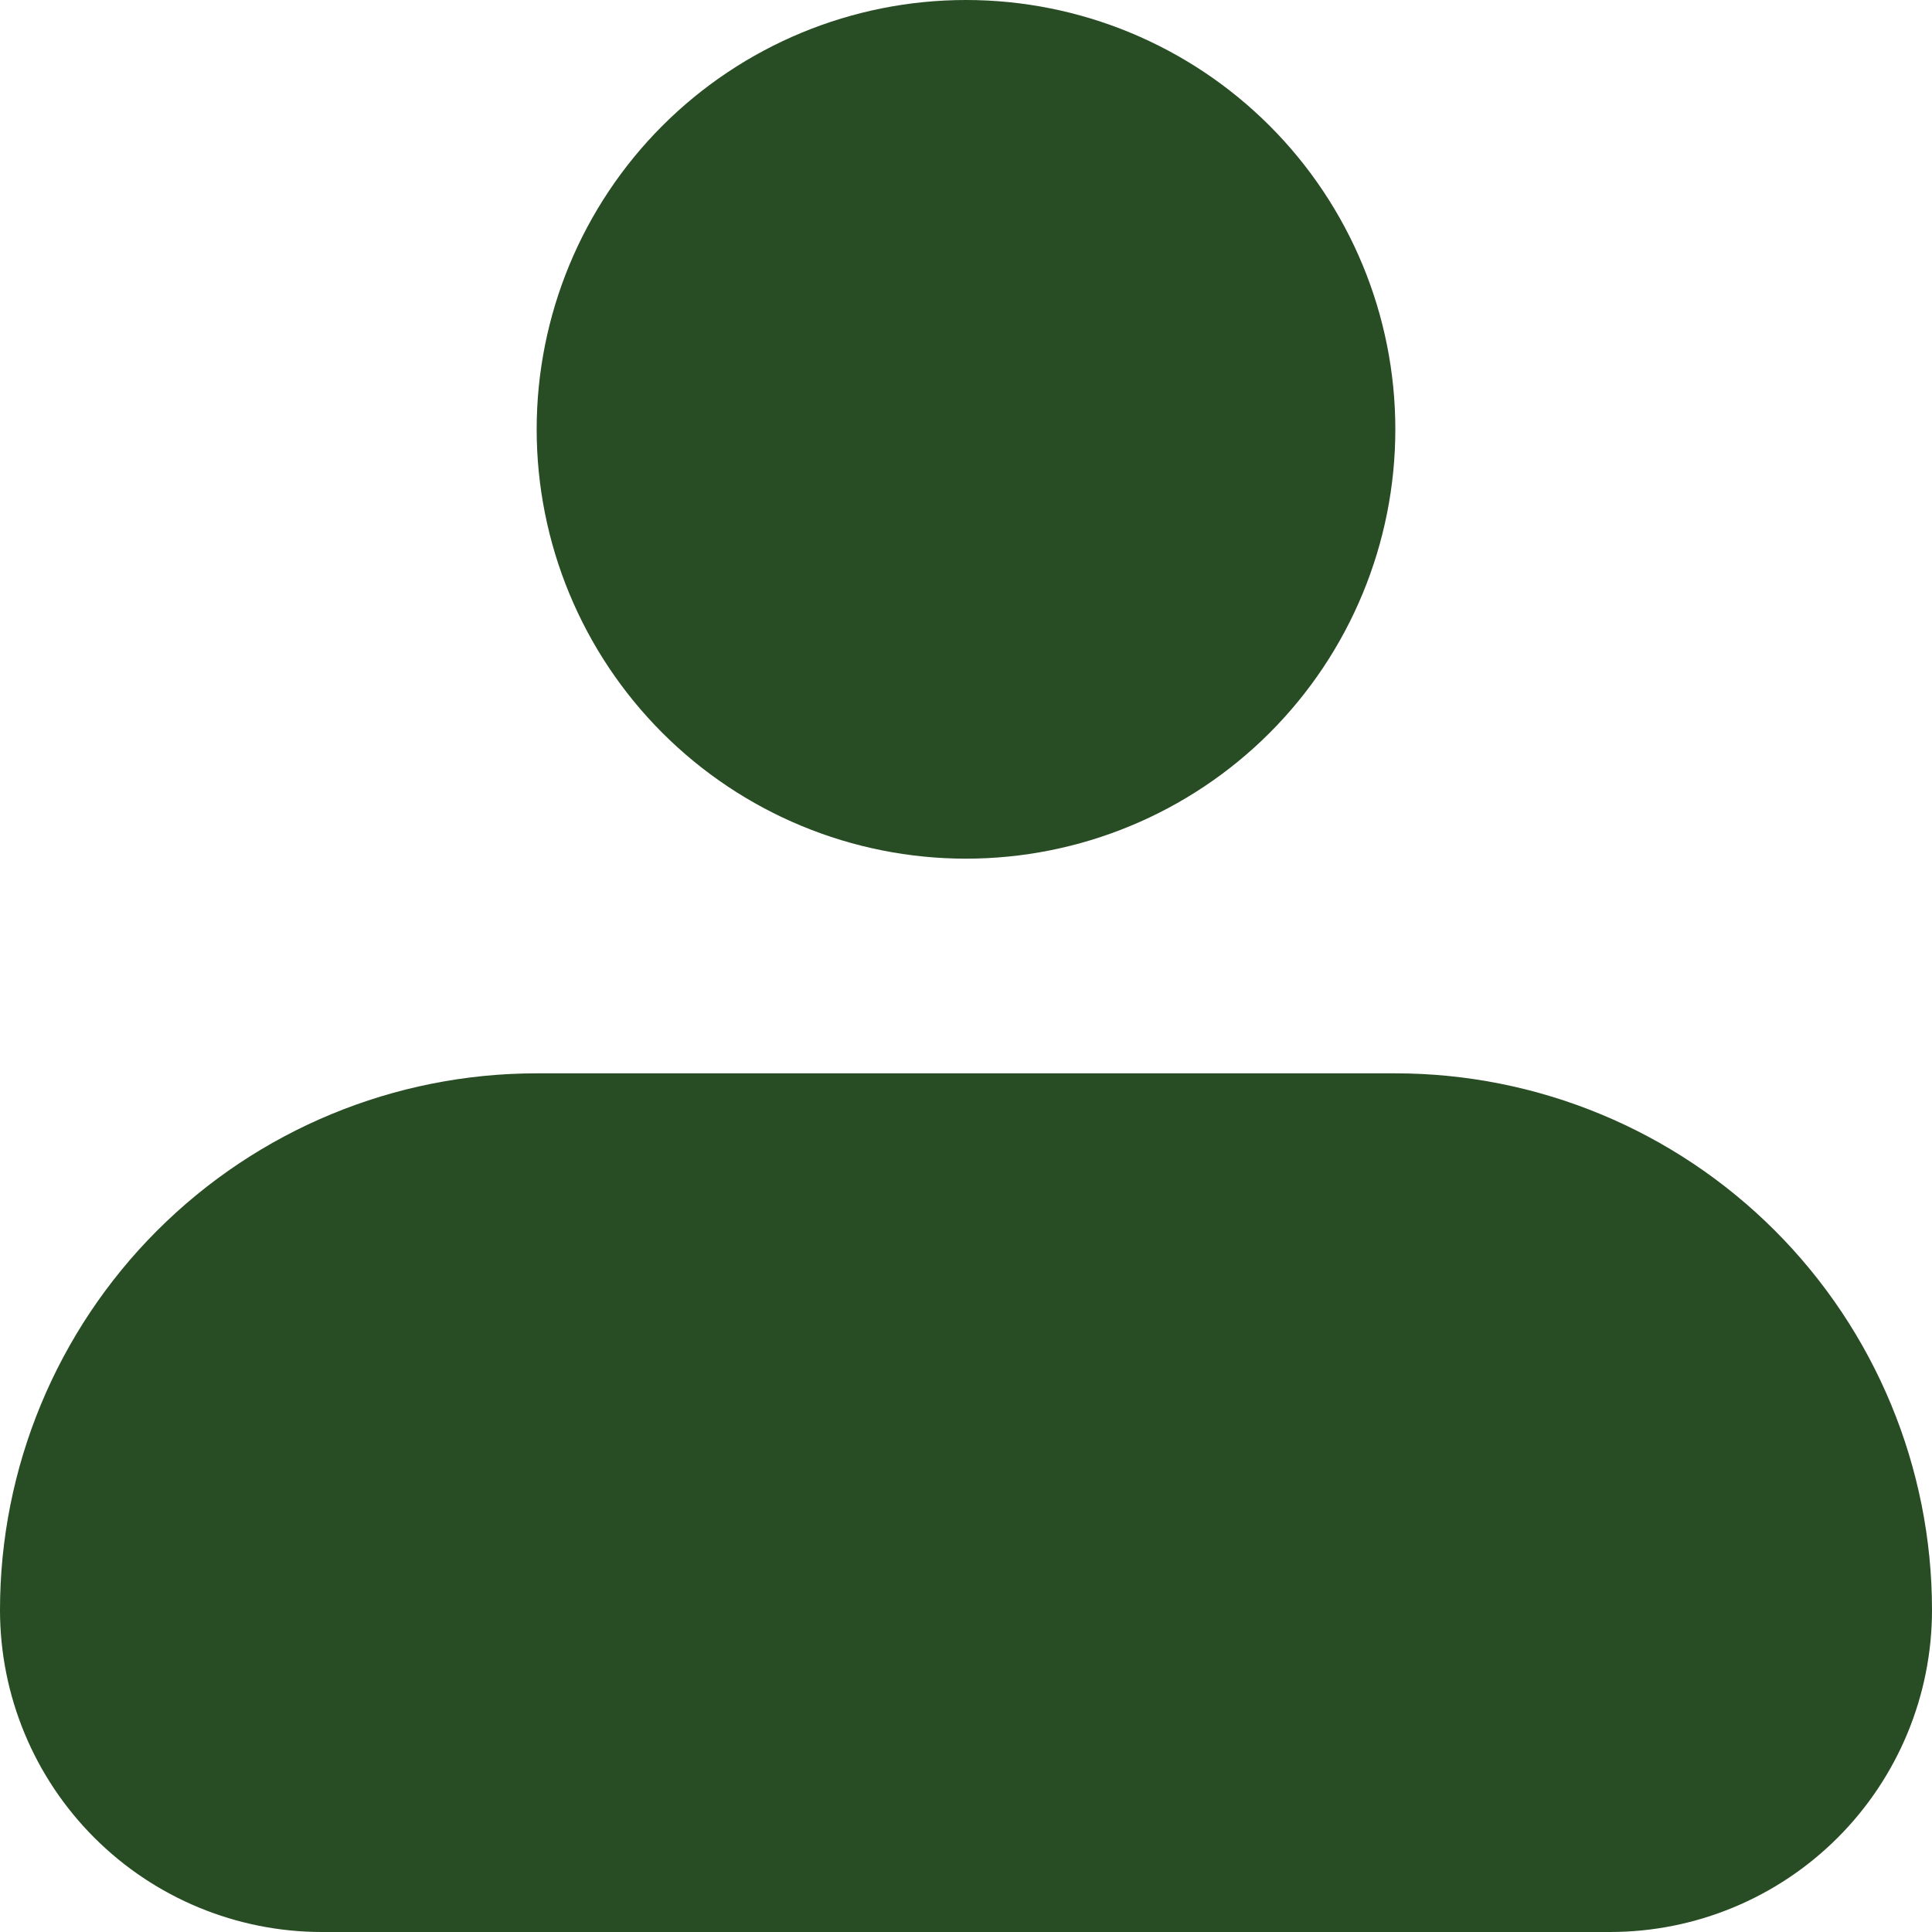
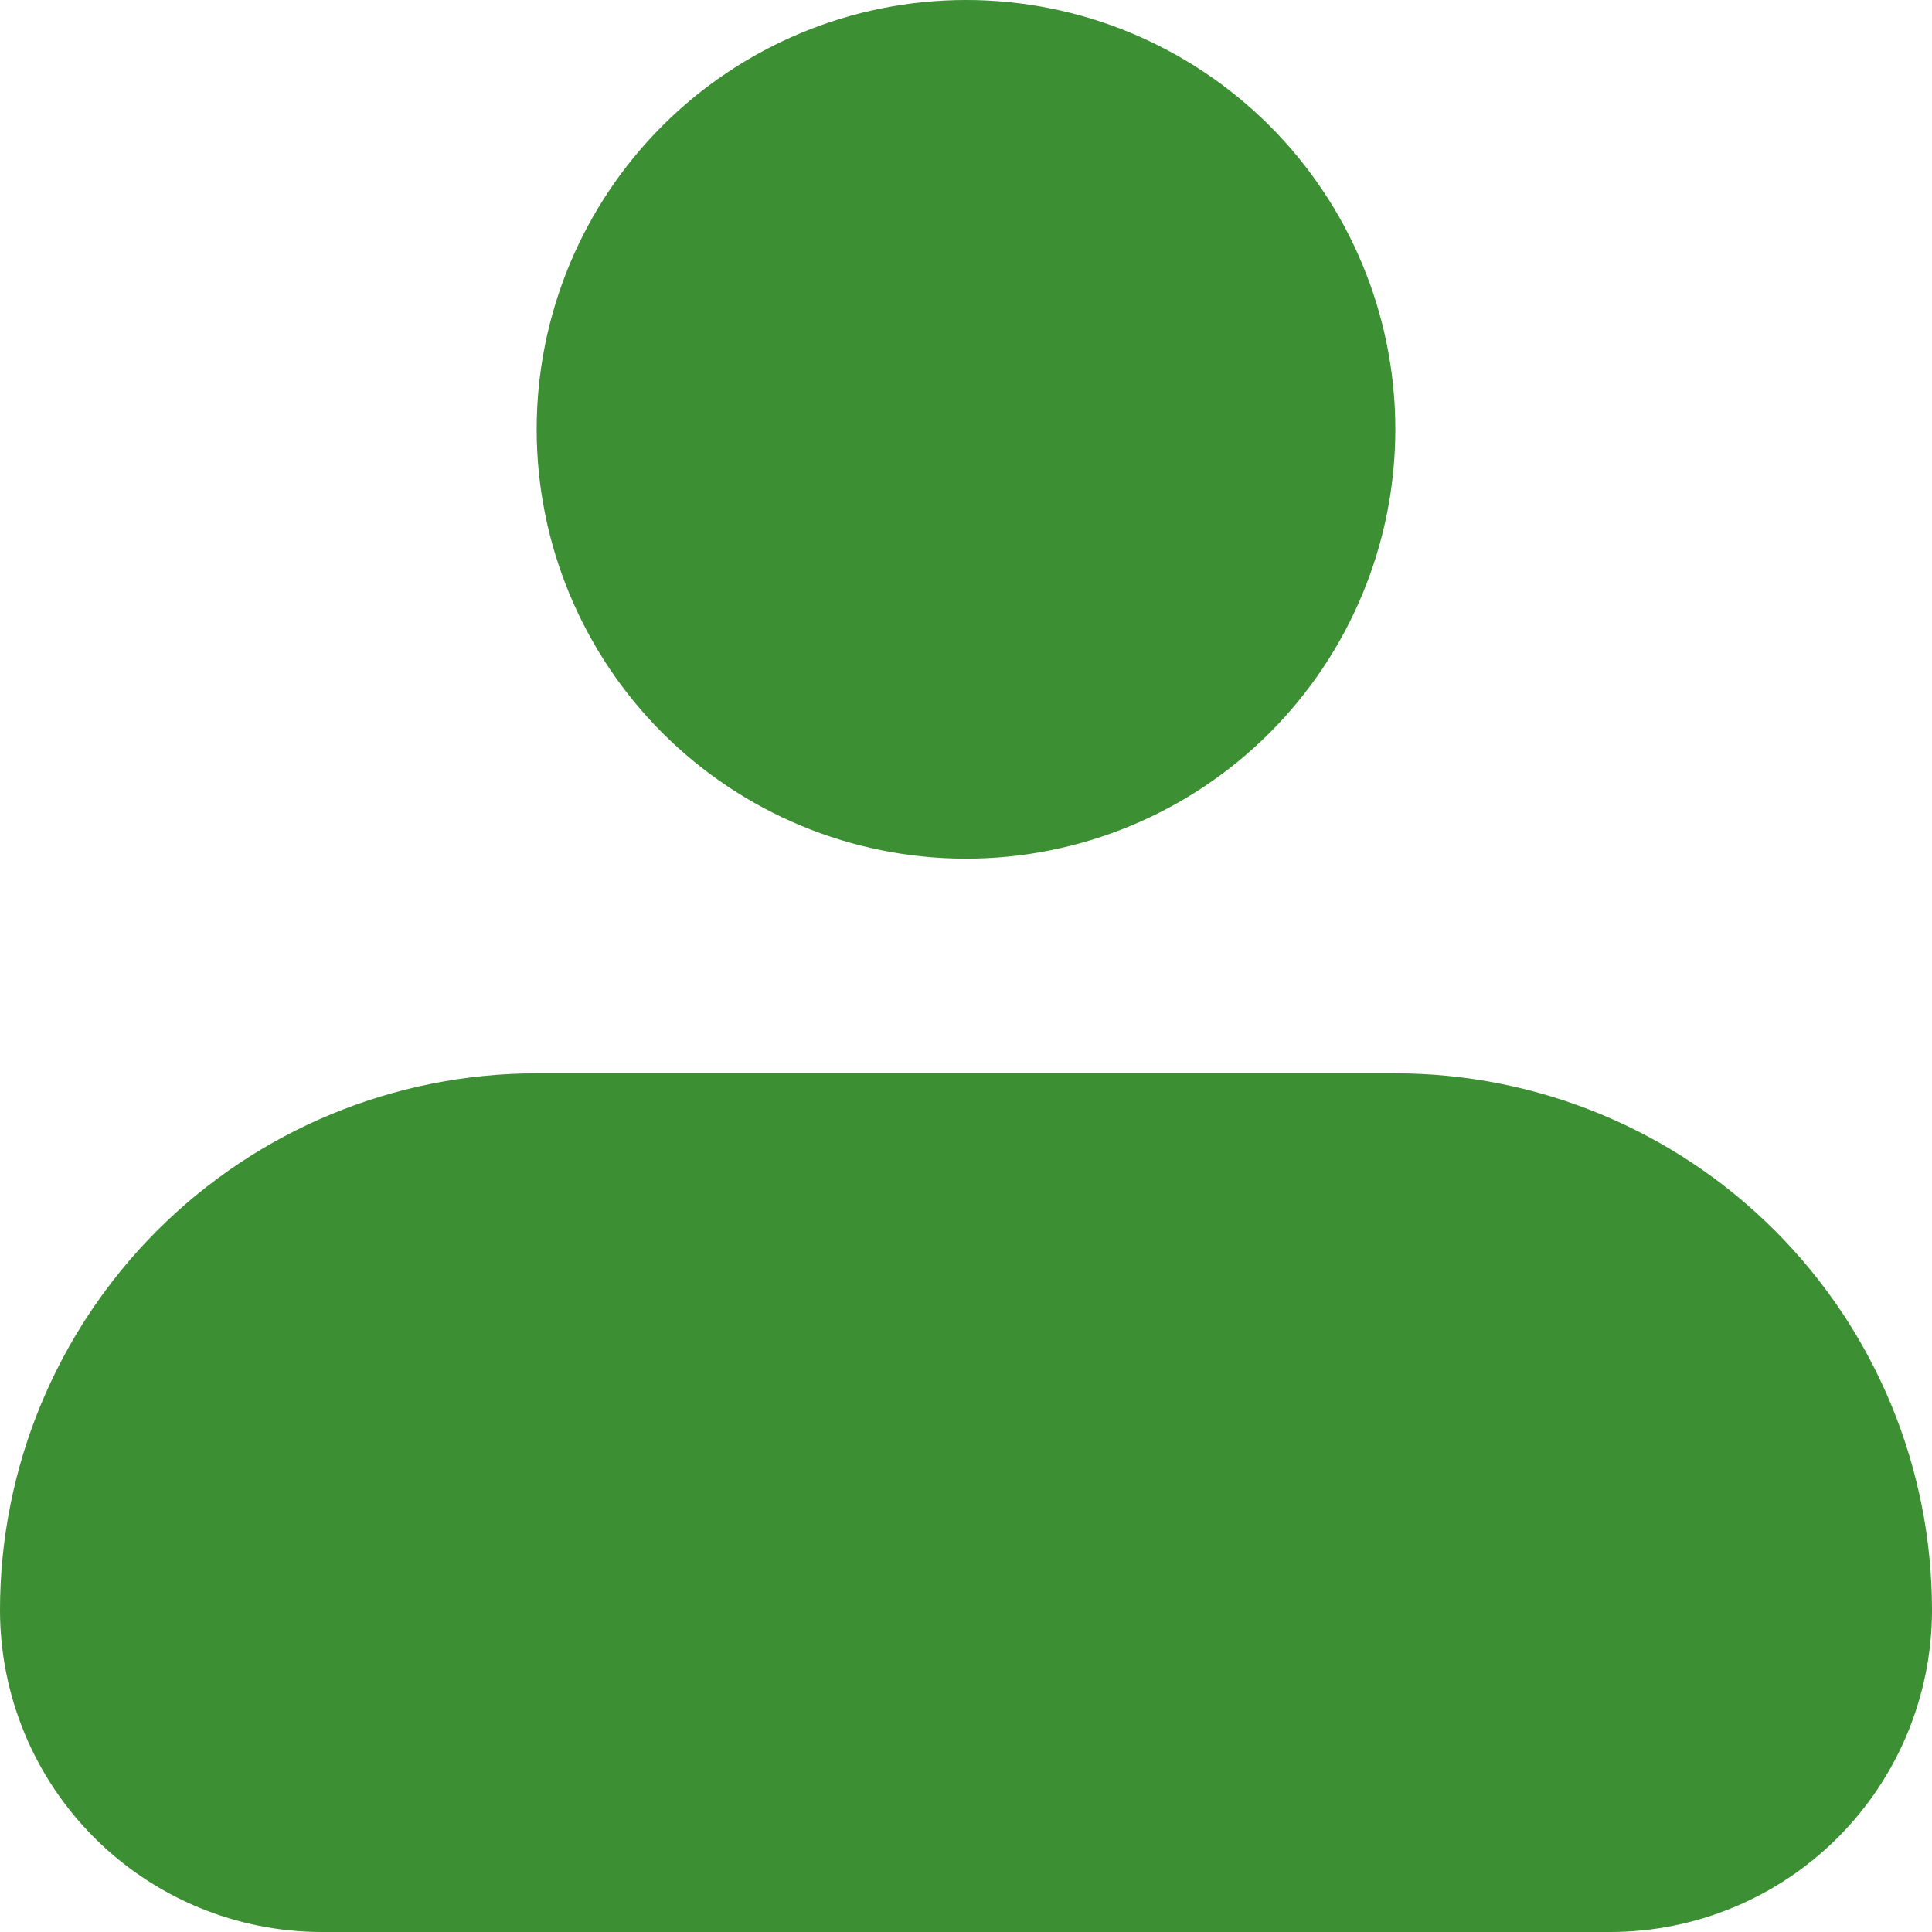
<svg xmlns="http://www.w3.org/2000/svg" width="190" height="190" viewBox="0 0 190 190" fill="none">
-   <path fill-rule="evenodd" clip-rule="evenodd" d="M52.778 42.222C52.778 31.024 57.226 20.285 65.144 12.367C73.063 4.448 83.802 0 95 0C106.198 0 116.937 4.448 124.856 12.367C132.774 20.285 137.222 31.024 137.222 42.222C137.222 53.42 132.774 64.16 124.856 72.078C116.937 79.996 106.198 84.444 95 84.444C83.802 84.444 73.063 79.996 65.144 72.078C57.226 64.16 52.778 53.42 52.778 42.222ZM52.778 105.556C38.78 105.556 25.356 111.116 15.458 121.014C5.561 130.912 0 144.336 0 158.333C0 166.732 3.336 174.786 9.275 180.725C15.214 186.664 23.268 190 31.667 190H158.333C166.732 190 174.786 186.664 180.725 180.725C186.664 174.786 190 166.732 190 158.333C190 144.336 184.439 130.912 174.542 121.014C164.644 111.116 151.22 105.556 137.222 105.556H52.778Z" fill="#284C24" />
+   <path fill-rule="evenodd" clip-rule="evenodd" d="M52.778 42.222C52.778 31.024 57.226 20.285 65.144 12.367C73.063 4.448 83.802 0 95 0C106.198 0 116.937 4.448 124.856 12.367C132.774 20.285 137.222 31.024 137.222 42.222C137.222 53.42 132.774 64.16 124.856 72.078C116.937 79.996 106.198 84.444 95 84.444C83.802 84.444 73.063 79.996 65.144 72.078C57.226 64.16 52.778 53.42 52.778 42.222ZM52.778 105.556C38.78 105.556 25.356 111.116 15.458 121.014C5.561 130.912 0 144.336 0 158.333C0 166.732 3.336 174.786 9.275 180.725C15.214 186.664 23.268 190 31.667 190H158.333C166.732 190 174.786 186.664 180.725 180.725C186.664 174.786 190 166.732 190 158.333C190 144.336 184.439 130.912 174.542 121.014C164.644 111.116 151.22 105.556 137.222 105.556H52.778Z" fill="#3C8F33" />
</svg>
